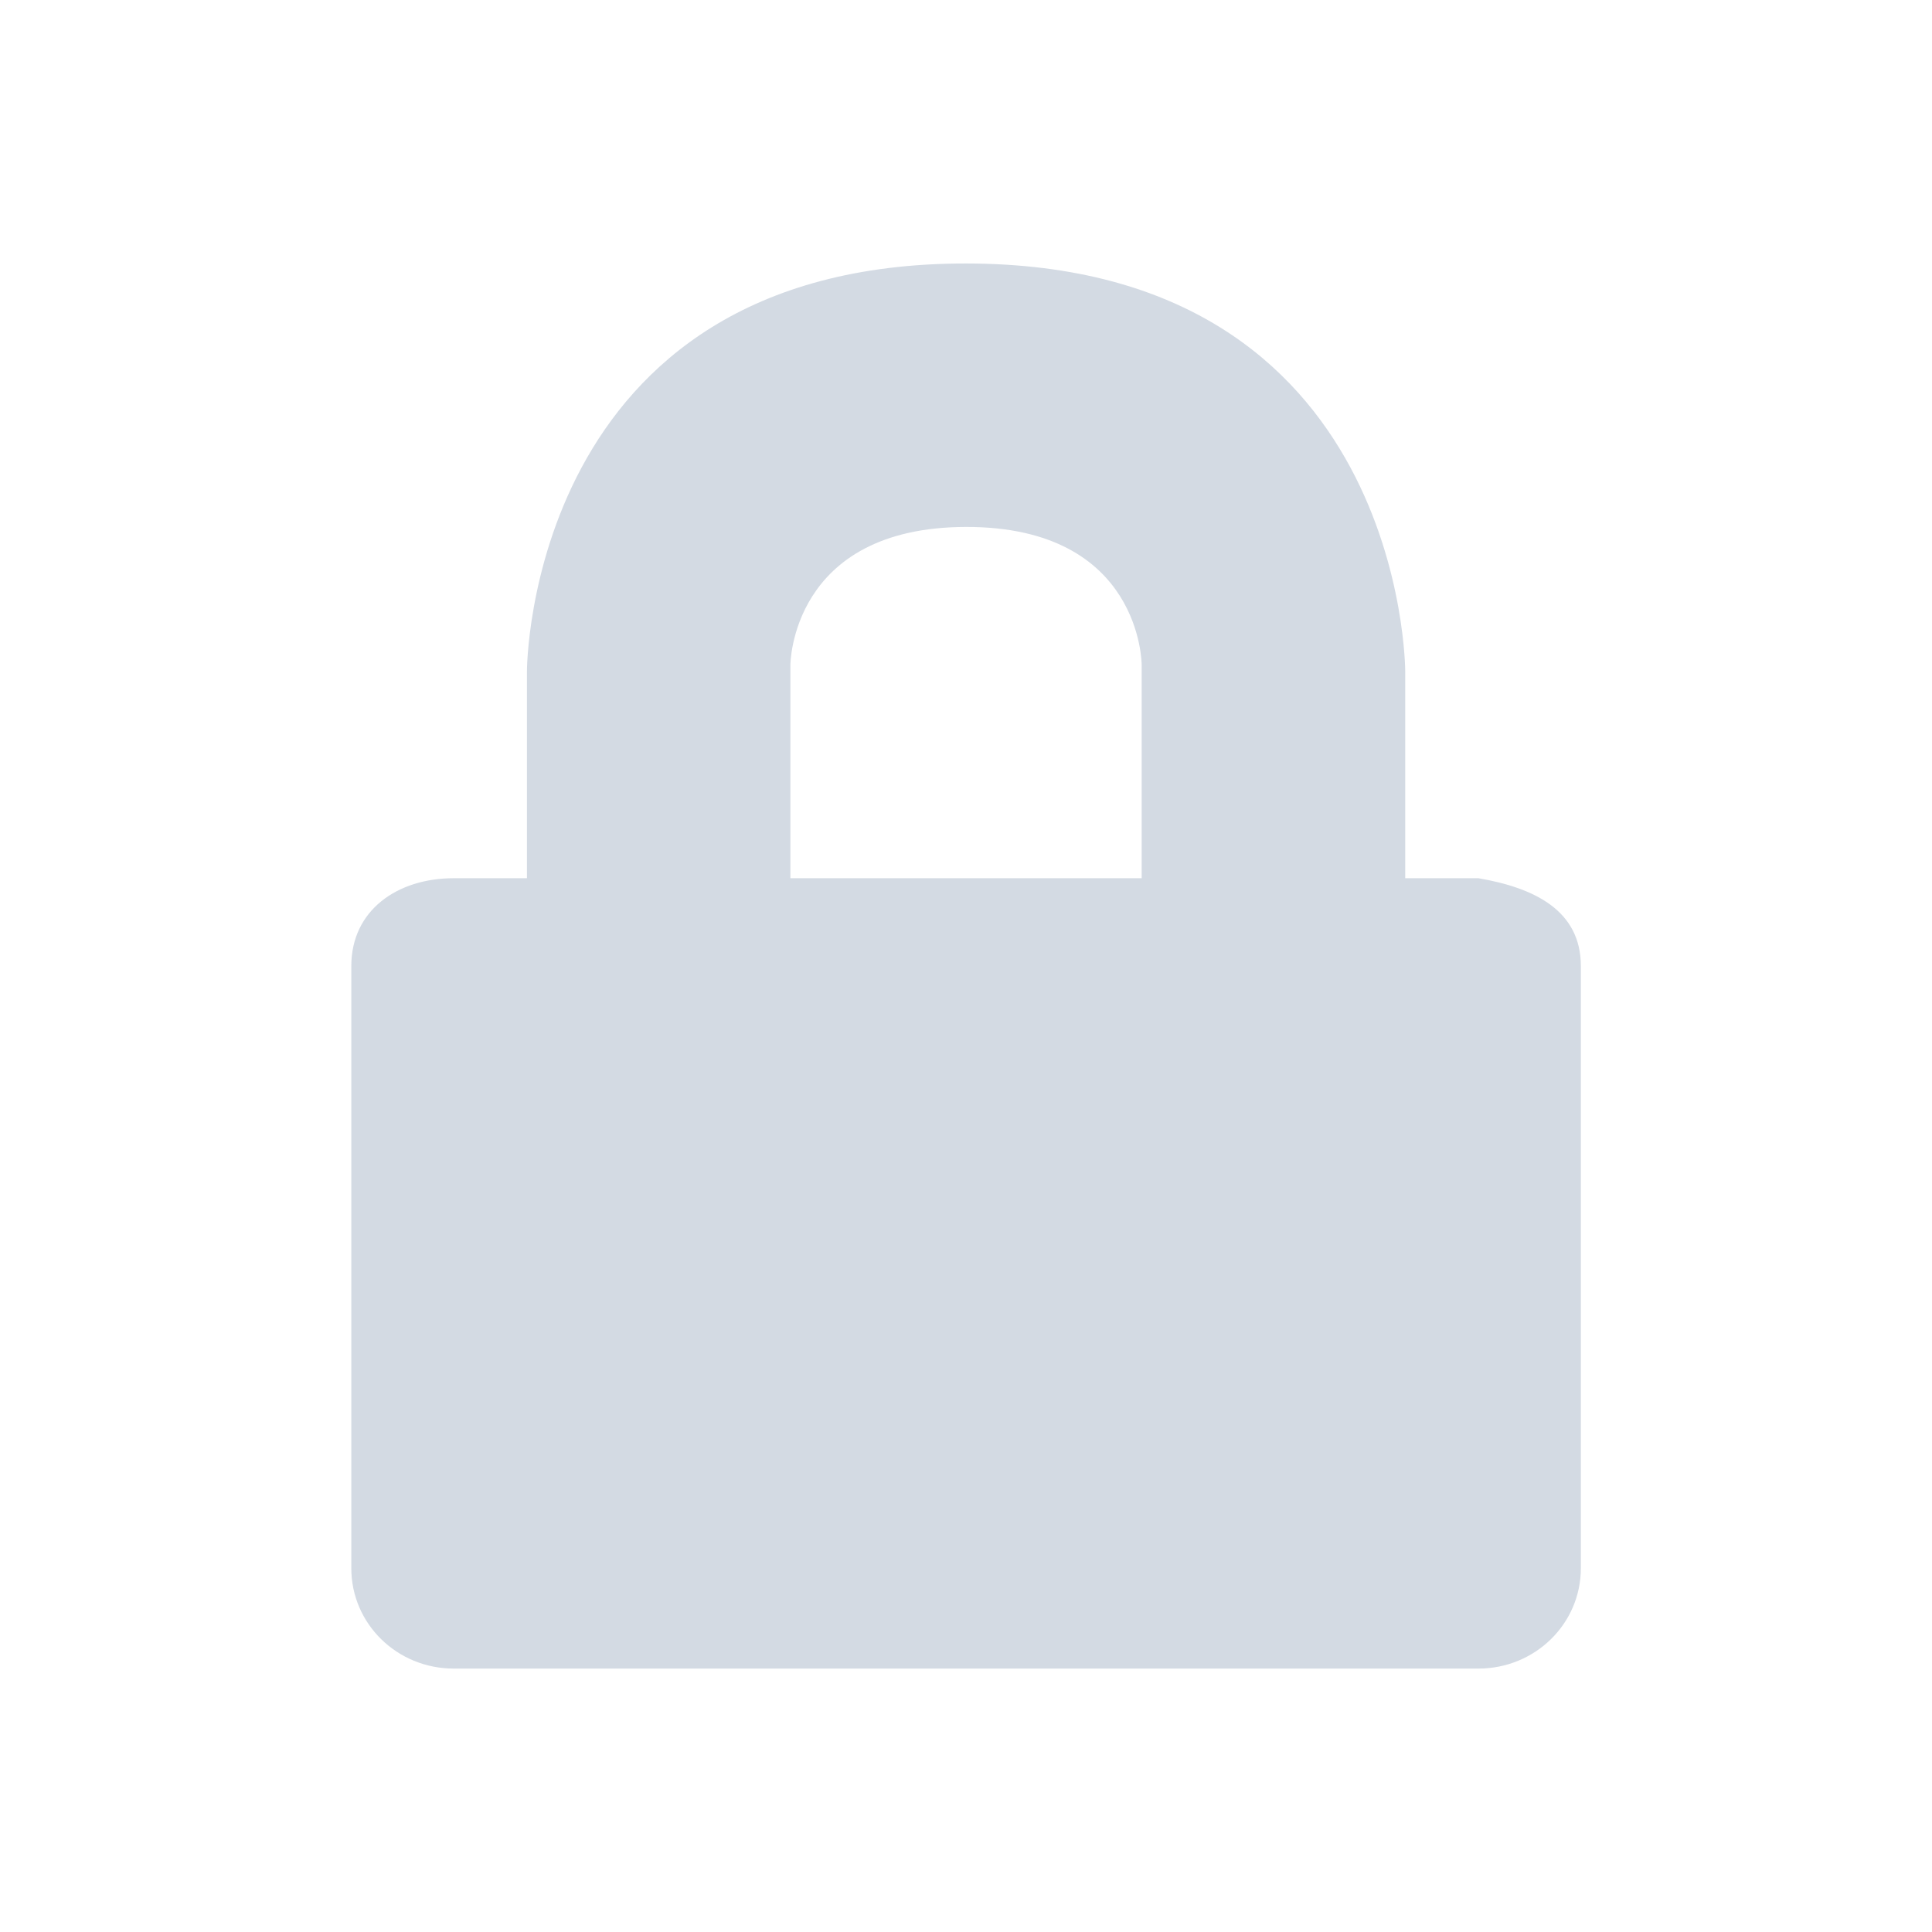
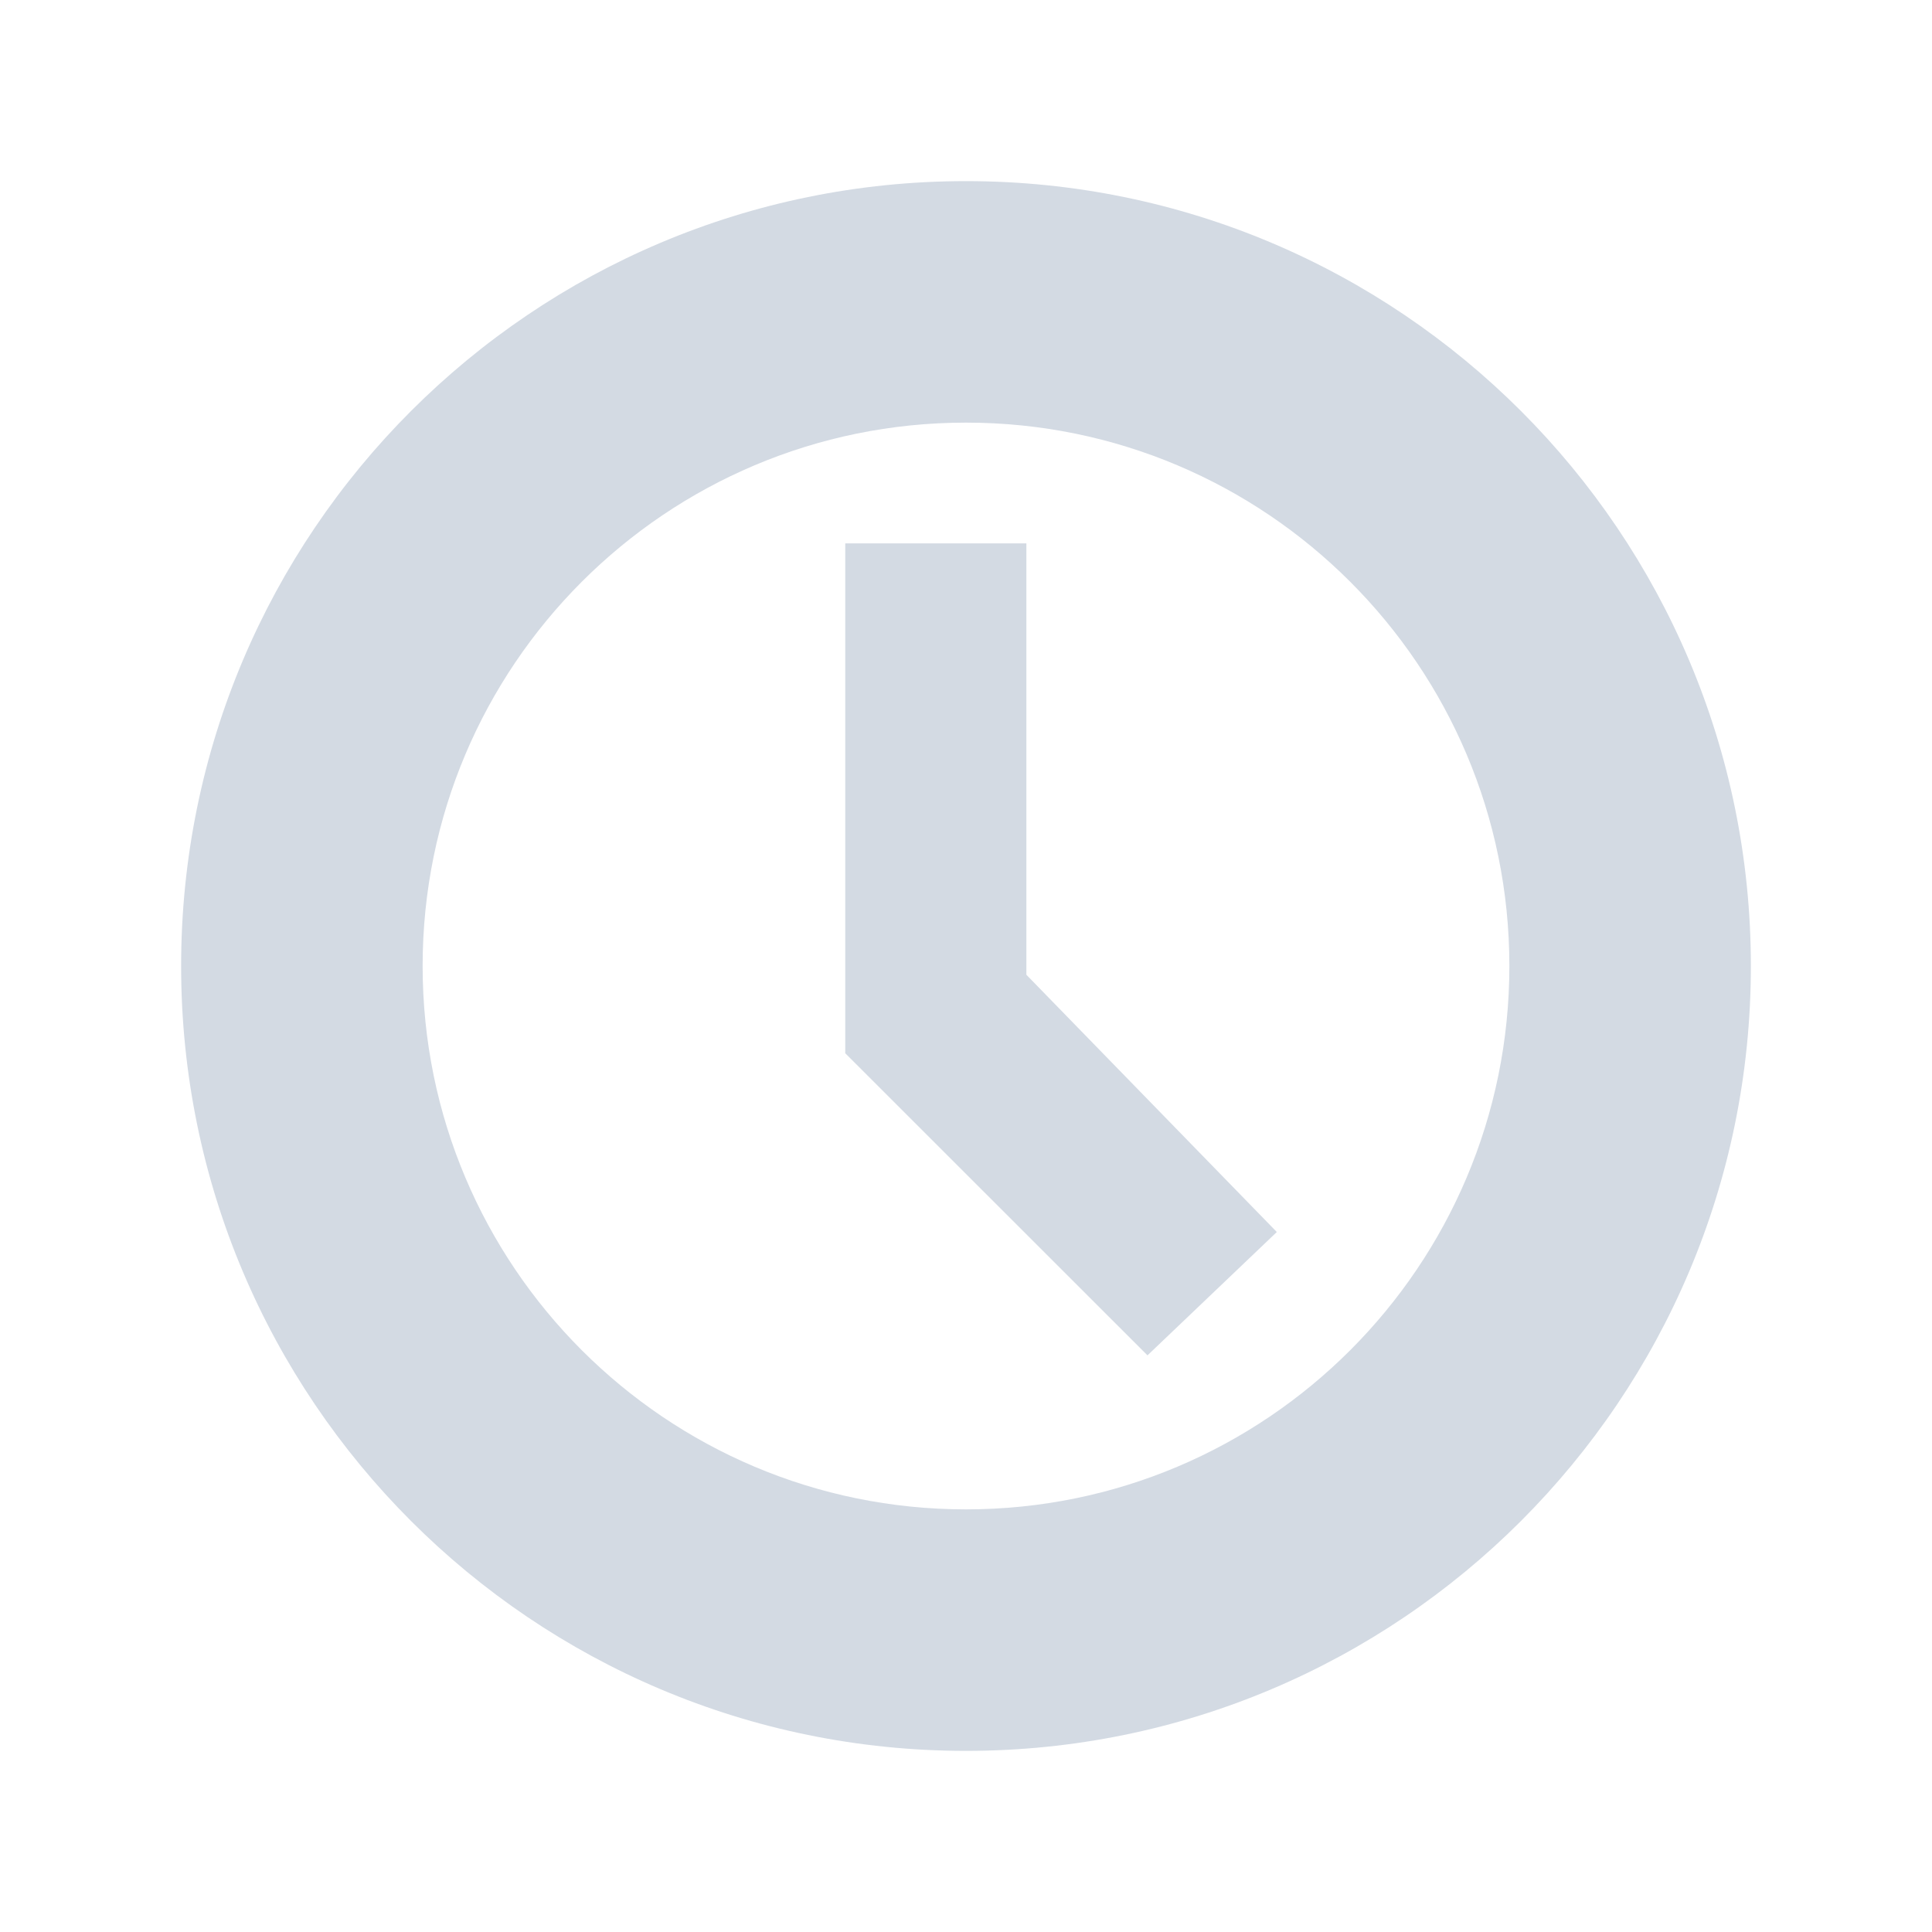
- <svg xmlns="http://www.w3.org/2000/svg" xmlns:ns1="http://www.openswatchbook.org/uri/2009/osb" width="22" height="22" version="1.1" style="enable-background:new">
-   <defs>
-     <linearGradient id="linearGradient5606" ns1:paint="solid">
-       <stop id="stop5608" offset="0" style="stop-color:#000000" />
-     </linearGradient>
-   </defs>
-   <g id="document-encrypt" transform="translate(-346.9976,257.0034)">
-     <rect width="22" height="22" x="347" y="-257" style="opacity:0;fill:#2b0000;fill-opacity:0.404" />
-     <path d="m 357.998,-254.003 c -5.003,-0.003 -5,4.643 -5,4.643 l 0,2.357 -0.833,0 c -0.646,0 -1.167,0.367 -1.167,1 l 0,6.857 c 0,0.633 0.52,1.143 1.167,1.143 l 11.667,0 c 0.646,0 1.167,-0.51 1.167,-1.143 l 0,-6.857 c 0,-0.633 -0.53,-0.891 -1.167,-1 l -0.833,0 0,-2.357 c 0,0 0.003,-4.639 -5,-4.643 z m 0,3 c 2.003,-0.003 2,1.571 2,1.571 l 0,2.429 -4,0 0,-2.429 c 0,0 0.003,-1.568 2,-1.571 z" style="fill:#d3dae3" />
+ <svg xmlns="http://www.w3.org/2000/svg" width="32" height="32" version="1.1">
+   <g id="22-22-document-encrypt" transform="translate(-315,235)">
+     <rect style="opacity:0.001" width="22" height="22" x="347" y="-257" />
+     <path style="fill:#4caf50" d="m 357.998,-254.003 c -5.003,-0.003 -5,4.643 -5,4.643 v 2.357 h -0.833 c -0.646,0 -1.167,0.367 -1.167,1 v 6.857 c 0,0.633 0.52,1.143 1.167,1.143 h 11.667 c 0.646,0 1.167,-0.51 1.167,-1.143 v -6.857 c 0,-0.633 -0.53,-0.891 -1.167,-1 h -0.833 v -2.357 c 0,0 0.003,-4.639 -5,-4.643 z m 0,3 c 2.003,-0.003 2,1.571 2,1.571 v 2.429 h -4 v -2.429 c 0,0 0.003,-1.568 2,-1.571 z" />
  </g>
-   <g id="document-open-recent" transform="translate(-347.9976,257.0034)">
-     <rect width="32" height="32" x="394" y="-267" style="opacity:0;fill:#2b0000;fill-opacity:0.404" />
-     <g id="layer12-8" transform="matrix(2,0,0,2,-136.0028,-191.0034)">
-       <path d="m 62,-8 c -3.583,-5e-7 -7.167,1.366 -9.9,4.1 -5.467,5.467 -5.467,14.333 0,19.801 5.467,5.467 14.333,5.467 19.801,0 5.467,-5.467 5.467,-14.333 0,-19.801 C 69.167,-6.634 65.583,-8 62,-8 Z m -0.146,4.002 a 10,10 0 0 1 7.217,2.928 10,10 0 0 1 0,14.141 10,10 0 0 1 -14.141,0 10,10 0 0 1 0,-14.141 10,10 0 0 1 6.924,-2.928 z M 60,-2 60,-1.734 60,0 l 0,6.828 3.414,3.414 1.229,1.23 0.186,0.184 1.414,-1.414 1.414,-1.414 -0.188,-0.188 L 66.242,7.414 64,5.172 64,0 64,-1.734 64,-2 60,-2 Z" transform="matrix(0.5,0,0,0.5,242.0002,-33.00001)" style="fill:#d3dae3" />
-     </g>
+   <g id="22-22-document-open-recent" transform="translate(-383,211)">
+     <rect style="opacity:0.001" width="22" height="22" x="383" y="-233" />
+     <path style="fill:#d3dae3" d="m 393.998,-231.003 a 9,9 0 0 0 -9,9 9,9 0 0 0 9,9 9,9 0 0 0 9,-9 9,9 0 0 0 -9,-9 z m 0,3 a 6,6 0 0 1 6,6 6,6 0 0 1 -6,6 6,6 0 0 1 -6,-6 6,6 0 0 1 6,-6 z m -1,1 v 6 h 0.082 v 0.012 l 3.453,3.453 1.414,-1.414 -2.949,-2.951 v -5.1 h -2 z" />
  </g>
-   <g id="22-22-document-open-recent" transform="translate(-303.9976,233.0034)">
-     <rect width="22" height="22" x="383" y="-233" style="opacity:0;fill:#2b0000;fill-opacity:0.404" />
-     <path d="m 393.998,-231.003 a 9,9 0 0 0 -9,9 9,9 0 0 0 9,9 9,9 0 0 0 9,-9 9,9 0 0 0 -9,-9 z m 0,3 a 6,6 0 0 1 6,6 6,6 0 0 1 -6,6 6,6 0 0 1 -6,-6 6,6 0 0 1 6,-6 z m -1,1 0,6 0.082,0 0,0.012 3.453,3.453 1.414,-1.414 -2.949,-2.951 0,-5.1 -2,0 z" style="fill:#d3dae3" />
+   <g id="22-22-document-decrypt" transform="translate(32)">
+     <rect style="opacity:0.001" width="22" height="22" x="32" y="-22" />
+     <path style="fill:#f44336" d="m 43,-19 c -0.292,-1.73e-4 -0.562,0.02 -0.82,0.049 -0.056,0.006 -0.108,0.016 -0.162,0.023 -0.224,0.031 -0.437,0.072 -0.637,0.123 -0.018,0.005 -0.037,0.009 -0.055,0.014 -0.703,0.187 -1.246,0.492 -1.682,0.854 -0.064,0.054 -0.118,0.112 -0.178,0.168 -0.207,0.195 -0.388,0.396 -0.539,0.609 -0.023,0.032 -0.045,0.064 -0.066,0.096 -0.267,0.401 -0.454,0.804 -0.576,1.186 -0.016,0.048 -0.029,0.09 -0.043,0.137 -0.056,0.19 -0.1,0.362 -0.131,0.523 -0.018,0.088 -0.029,0.131 -0.041,0.209 -4.44e-4,0.003 -0.002,0.007 -0.002,0.01 C 38.014,-14.645 38,-14.357 38,-14.357 V -14 h 3 v -0.428 c 0,0 0.006,-0.263 0.141,-0.572 h 0.002 c 0.045,-0.103 0.109,-0.212 0.189,-0.318 0.013,-0.017 0.029,-0.034 0.043,-0.051 0.072,-0.087 0.165,-0.169 0.27,-0.246 0.033,-0.024 0.065,-0.049 0.102,-0.072 0.111,-0.069 0.247,-0.126 0.395,-0.176 0.051,-0.017 0.093,-0.039 0.148,-0.053 0.041,-0.01 0.087,-0.017 0.131,-0.025 C 42.594,-15.975 42.781,-16 43,-16 c 0.221,-3.31e-4 0.407,0.025 0.582,0.059 0.042,0.008 0.086,0.014 0.125,0.023 0.06,0.015 0.105,0.04 0.16,0.059 0.142,0.048 0.275,0.103 0.383,0.17 0.04,0.025 0.075,0.053 0.111,0.08 0.098,0.074 0.187,0.15 0.256,0.232 0.019,0.023 0.038,0.046 0.055,0.068 0.077,0.103 0.142,0.208 0.186,0.309 C 44.992,-14.691 45,-14.428 45,-14.428 V -12 h -1 -2 -1 -3 -0.834 c -0.568,0 -1.037,0.283 -1.143,0.781 C 36.008,-11.151 36,-11.079 36,-11 v 6.857 C 36,-3.509 36.52,-3 37.166,-3 H 48.834 C 49.48,-3 50,-3.509 50,-4.143 V -11 c 0,-0.633 -0.52,-1 -1.166,-1 H 48 v -2.357 c 0,0 -0.014,-0.288 -0.068,-0.643 -8.33e-4,-0.005 -0.001,-0.004 -0.002,-0.01 -0.013,-0.08 -0.026,-0.127 -0.045,-0.219 -0.031,-0.161 -0.074,-0.332 -0.129,-0.52 -0.013,-0.042 -0.025,-0.078 -0.039,-0.121 -0.121,-0.38 -0.305,-0.783 -0.57,-1.184 -0.026,-0.038 -0.053,-0.075 -0.08,-0.113 -0.155,-0.219 -0.341,-0.426 -0.555,-0.625 -0.053,-0.049 -0.1,-0.1 -0.156,-0.146 -0.435,-0.362 -0.981,-0.667 -1.684,-0.854 -0.019,-0.005 -0.038,-0.009 -0.057,-0.014 -0.198,-0.05 -0.408,-0.092 -0.631,-0.123 -0.055,-0.008 -0.108,-0.017 -0.164,-0.023 C 43.562,-18.98 43.292,-19 43,-19 Z" />
  </g>
-   <g id="document-decrypt" transform="translate(-345.9976,257.0034)">
-     <rect width="22" height="22" x="369" y="-257" style="opacity:0;fill:#2b0000;fill-opacity:0.404" />
-     <path d="M 33,3 C 29.103,2.998 28.258,5.754 28.068,7 l 3.074,0 C 31.34,6.551 31.816,6.002 33,6 35.003,5.997 35,7.572 35,7.572 L 35,10 l -3,0 -1,0 -3,0 -0.834,0 C 26.52,10 26,10.367 26,11 l 0,6.857 C 26,18.491 26.52,19 27.166,19 l 11.668,0 C 39.48,19 40,18.491 40,17.857 L 40,11 c 0,-0.633 -0.529,-0.891 -1.166,-1 L 38,10 38,7.643 C 38,7.643 38.003,3.003 33,3 Z" transform="translate(346.9976,-257.0034)" style="fill:#d3dae3" />
+   <g id="document-open-recent" transform="translate(3.4999998e-6,1.5000001e-6)">
+     <rect style="opacity:0.001" width="32" height="32" x="0" y="0" />
+     <path style="fill:#d3dae3" d="M 16,3 A 13,13 0 0 0 3,16 13,13 0 0 0 16,29 13,13 0 0 0 29,16 13,13 0 0 0 16,3 Z m 0,4 a 9,9 0 0 1 9,9 9,9 0 0 1 -9,9 9,9 0 0 1 -9,-9 9,9 0 0 1 9,-9 z m -2,2 v 8.445 L 19.006,22.449 21.148,20.406 17,16.145 V 9 Z" />
  </g>
-   <g id="16-16-document-encrypt" transform="translate(-346.9976,257.0034)">
-     <rect width="16" height="16" x="350" y="-286" style="opacity:0;fill:#ff7dff" />
-     <g id="layer9-4" transform="translate(2.99739,-35.00336)">
-       <path d="m 355,-250 c -2.216,0 -4,1.822 -4,4.062 l 0,1.938 -1,0 c -0.554,0 -1,0.446 -1,1 l 0,6 c 0,0.554 0.446,1 1,1 l 10,0 c 0.554,0 1,-0.446 1,-1 l 0,-6 c 0,-0.554 -0.446,-1 -1,-1 l -1,0 0,-1.938 c 0,-2.24 -1.784,-4.062 -4,-4.062 z m 0,2 c 1.108,0 2,0.892 2,2 l 0,2 -4,0 0,-2 c 0,-1.108 0.892,-2 2,-2 z" style="fill:#d3dae3" />
-     </g>
+   <g id="document-decrypt" transform="translate(64,3.5000001e-6)">
+     <rect style="opacity:0.001" width="32" height="32" x="0" y="0" />
+     <path style="fill:#f44336" d="M 16,4 C 8.496,3.995 9,10.965 9,10.965 V 11 h 4 v -0.543 c 0,0 0.004,-2.352 3,-2.357 3.004,-0.004 3,2.357 3,2.357 V 14 H 15 13 9 8 6.75 C 5.781,14 5,14.55 5,15.5 V 26.285 C 5,27.235 5.781,28 6.75,28 h 18.5 C 26.219,28 27,27.235 27,26.285 V 15.5 C 27,14.55 26.206,14.164 25.25,14 H 23 v -3.035 c 0,0 0.505,-6.96 -7,-6.965 z" />
  </g>
-   <g id="16-16-document-decrypt" transform="translate(-346.9976,257.0034)">
-     <rect width="16" height="16" x="370" y="-286" style="opacity:0;fill:#ff7dff" />
-     <g id="layer9-9" transform="translate(4.99739,-35.00336)">
-       <path d="m 373,-251 c -2.195,0 -3.967,1.788 -4,4 l 0,1 1,0 1,0 0,-1 c 0,-1.108 0.892,-2 2,-2 1.108,0 2,0.892 2,2 l 0,4 -2,0 -3,0 -1,0 -1,0 c -0.554,0 -1,0.446 -1,1 l 0,6 c 0,0.554 0.446,1 1,1 l 10,0 c 0.554,0 1,-0.446 1,-1 l 0,-6 c 0,-0.554 -0.446,-1 -1,-1 l -1,0 0,-3.938 c 0,-2.24 -1.784,-4.062 -4,-4.062 z" style="fill:#d3dae3" />
-     </g>
+   <g id="document-encrypt" transform="translate(32,3.5000001e-6)">
+     <rect style="opacity:0.001" width="32" height="32" x="0" y="0" />
+     <path style="fill:#4caf50" d="M 16,4 C 8.496,3.996 9,10.964 9,10.964 V 14 H 6.75 c -0.969,0 -1.75,0.55 -1.75,1.5 v 10.786 c 0,0.95 0.781,1.714 1.75,1.714 H 25.25 c 0.969,0 1.75,-0.765 1.75,-1.714 V 15.5 c 0,-0.95 -0.794,-1.336 -1.75,-1.5 H 23 v -3.036 c 0,0 0.504,-6.959 -7,-6.964 z m 0,4.1 C 19.004,8.096 19,10.458 19,10.458 V 14 h -6 v -3.542 c 0,0 0.004,-2.352 3,-2.357 z" />
  </g>
</svg>
